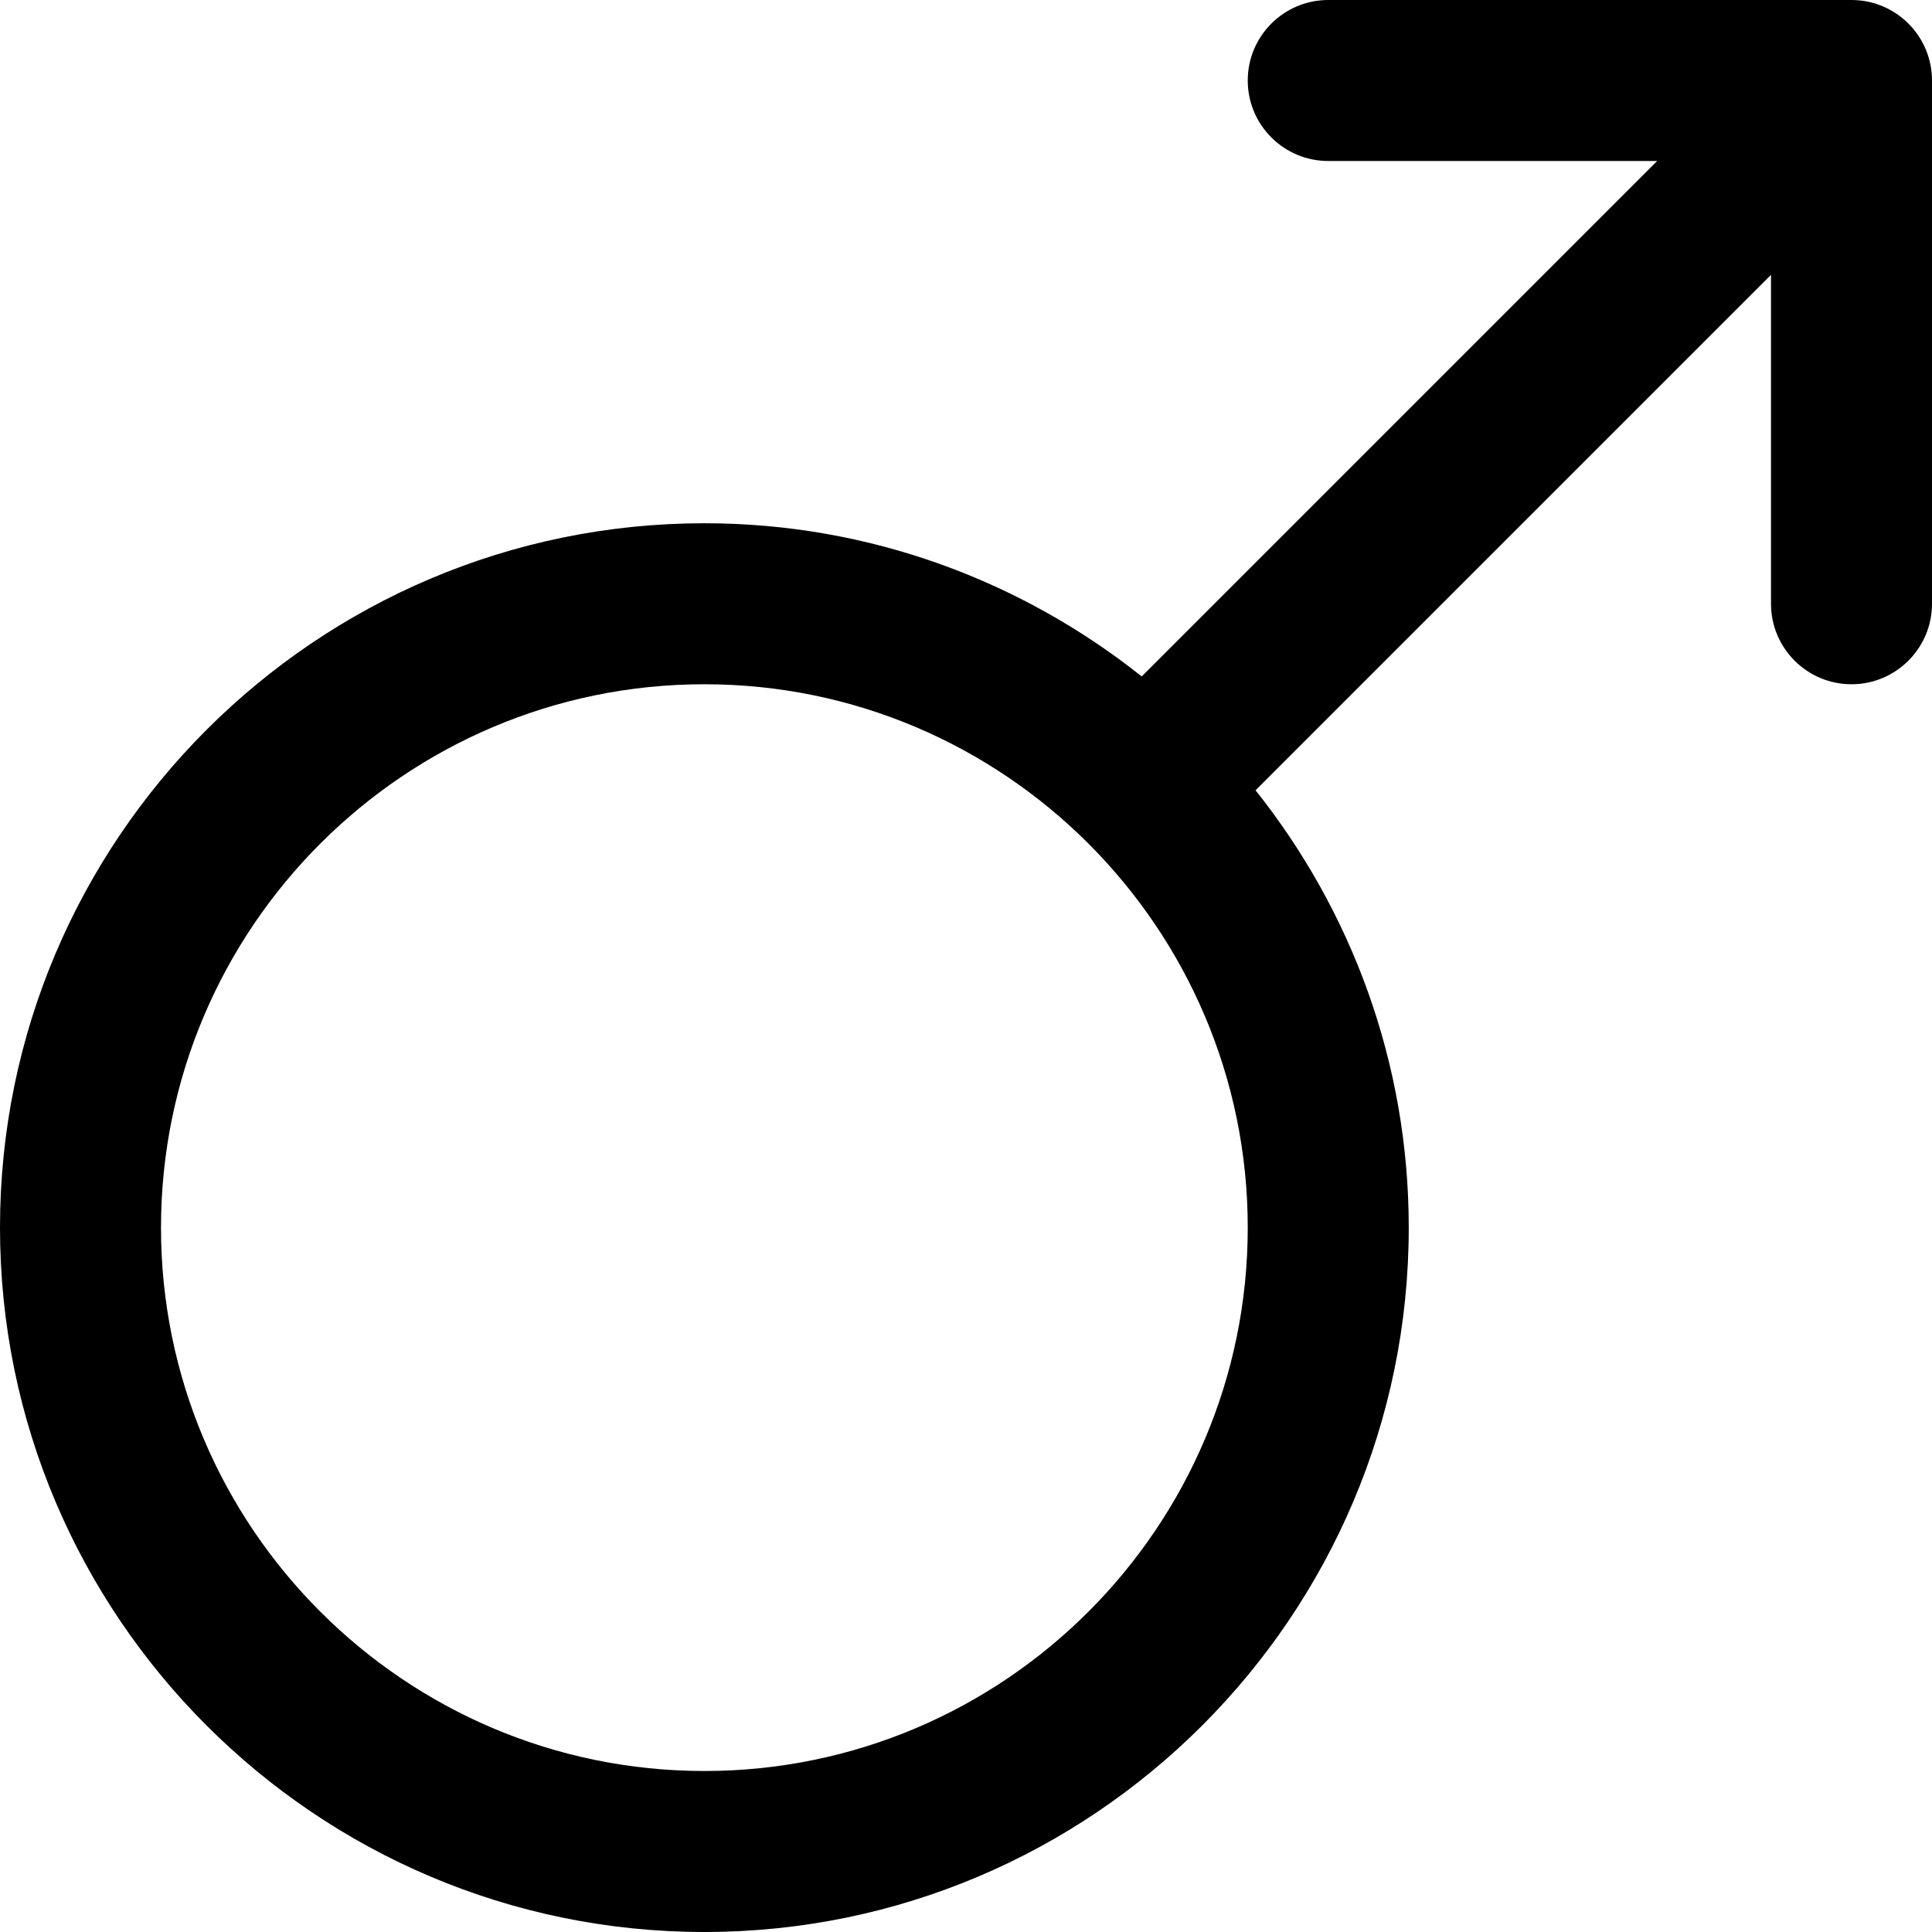
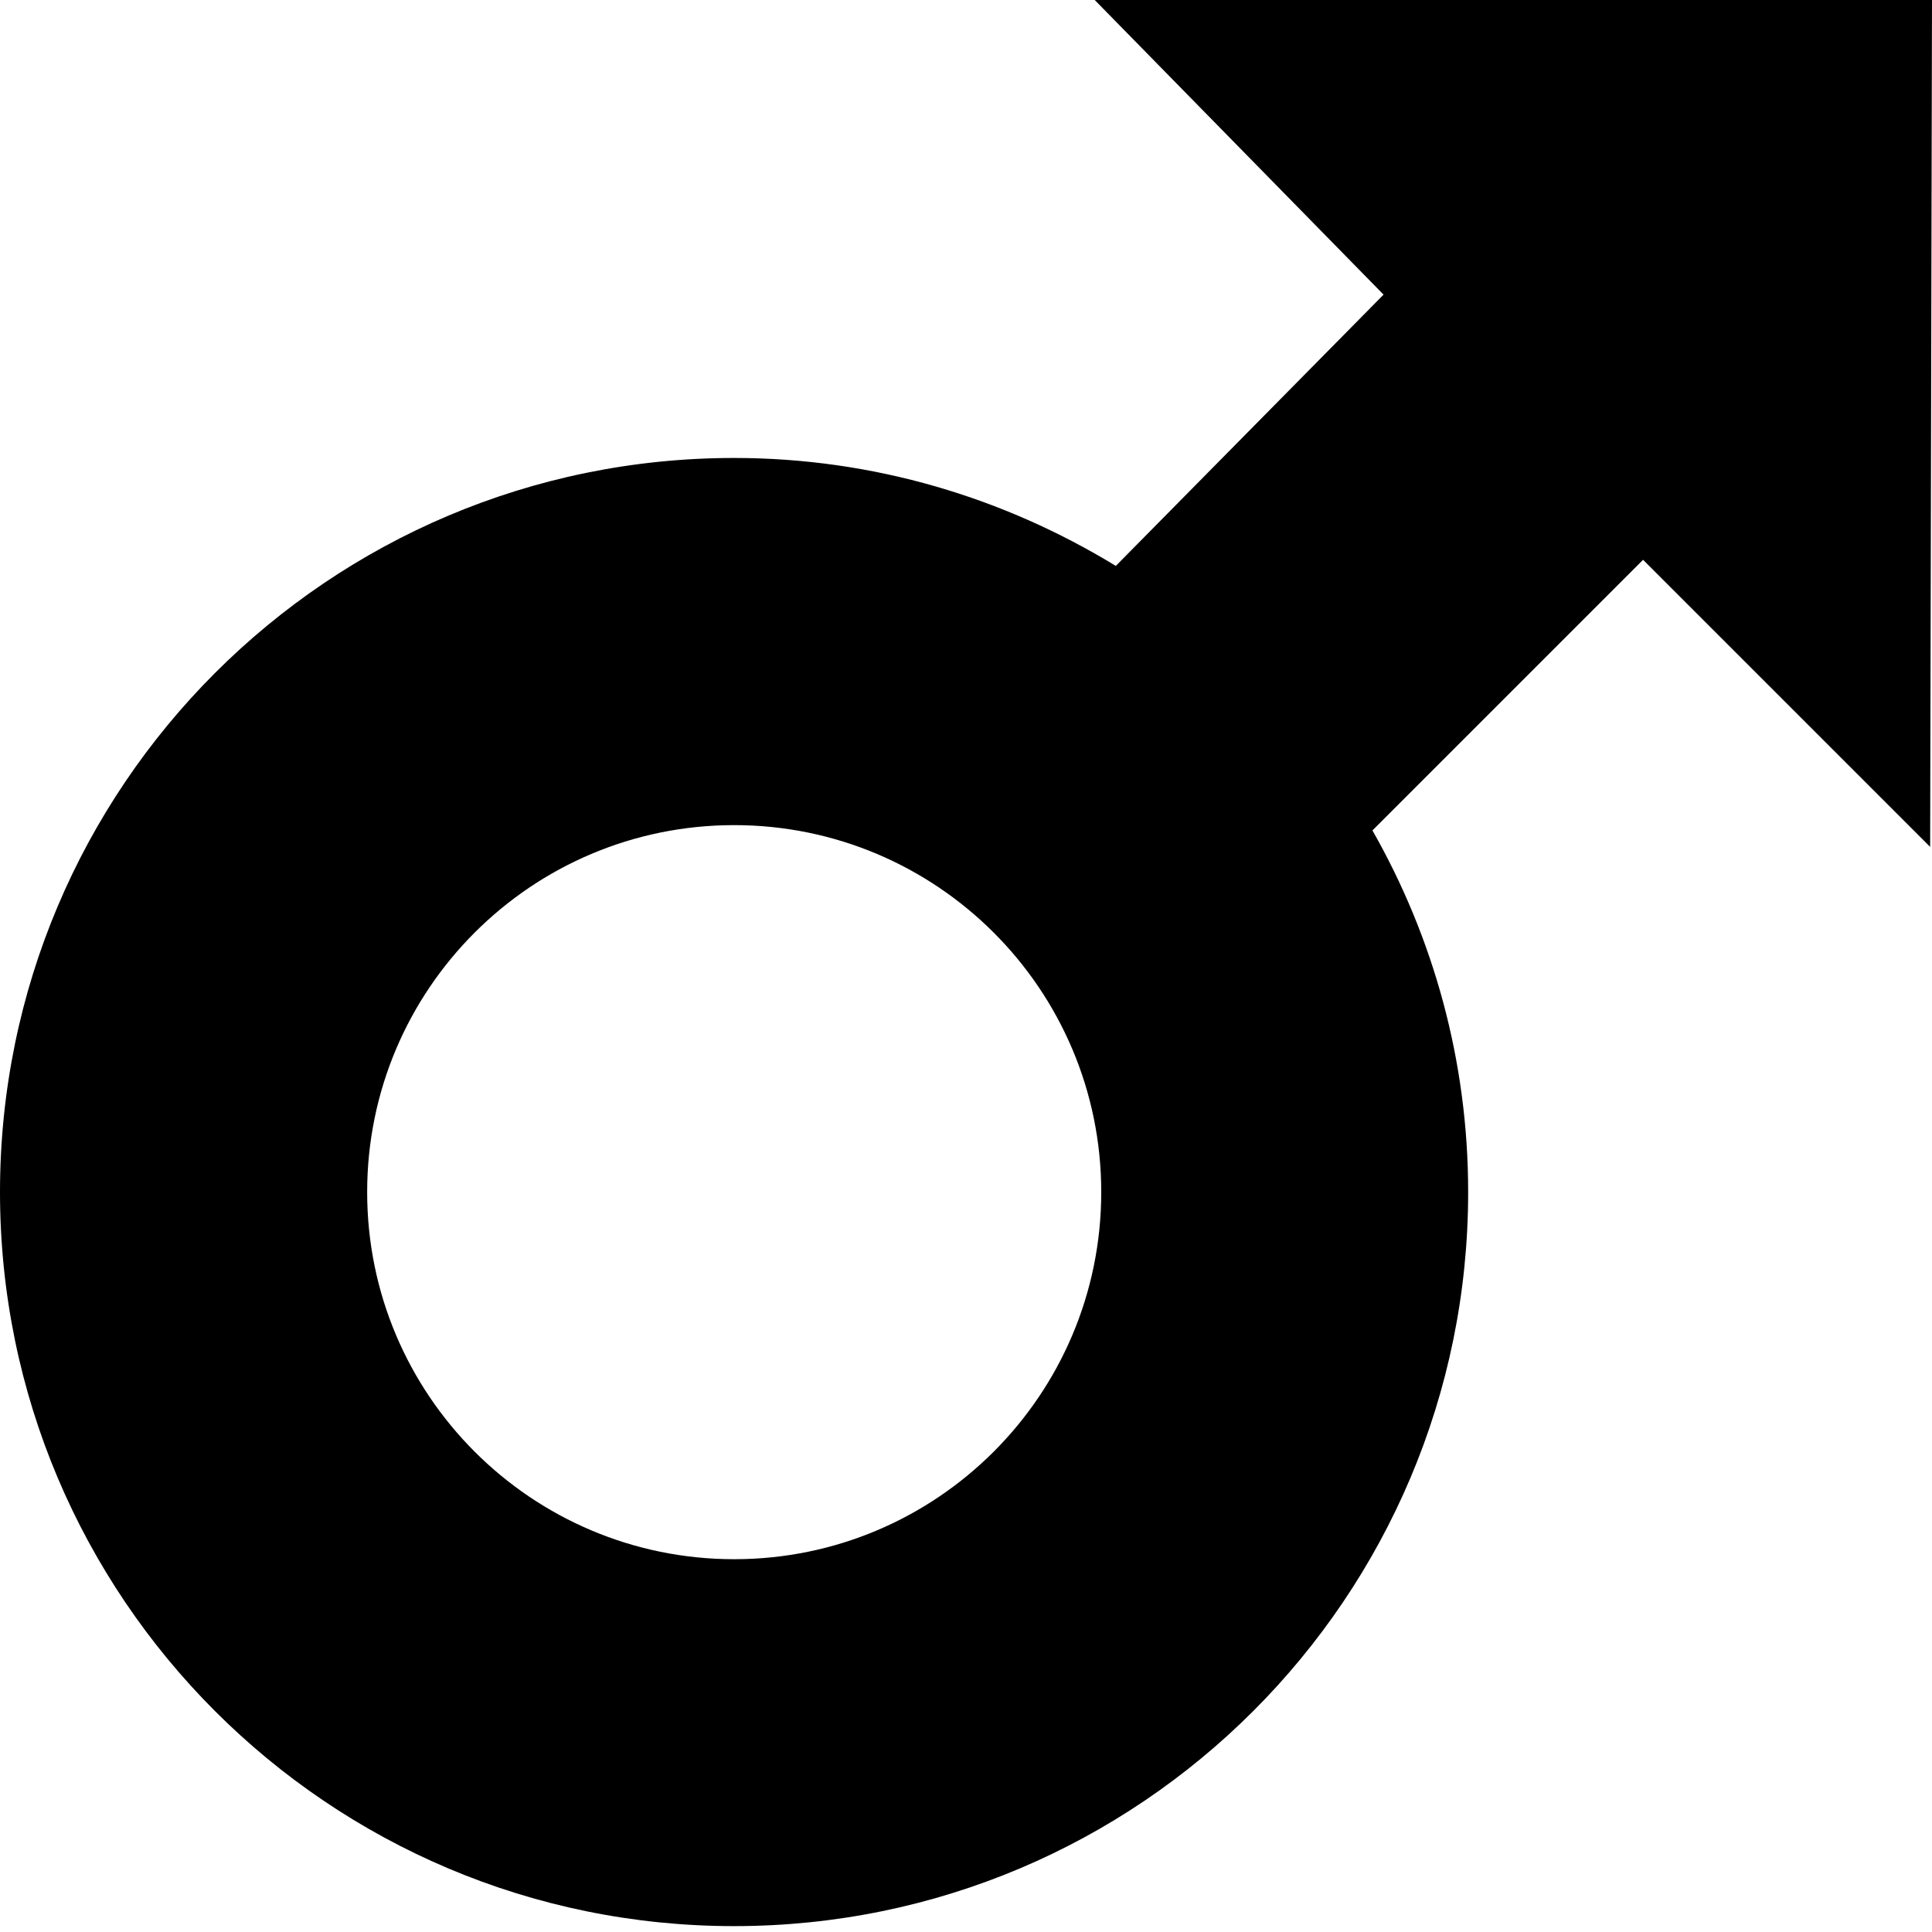
- <svg xmlns="http://www.w3.org/2000/svg" version="1.1" x="0px" y="0px" width="24px" height="24px" viewBox="0 0 24 24" enable-background="new 0 0 24 24" xml:space="preserve">
-   <g id="Filled_Icons_1_">
-     <g id="Filled_Icons">
-       <path d="M23,0h-6.5c-0.552,0-1,0.448-1,1c0,0.552,0.448,1,1,1h4.086l-6.403,6.403C12.689,7.216,10.803,6.5,8.75,6.5    C3.925,6.5,0,10.426,0,15.25C0,20.075,3.925,24,8.75,24s8.75-3.925,8.75-8.75c0-2.053-0.715-3.939-1.903-5.433L22,3.414V7.5    c0,0.552,0.448,1,1,1s1-0.448,1-1V1C24,0.448,23.552,0,23,0z M8.75,22C5.028,22,2,18.973,2,15.25C2,11.528,5.028,8.5,8.75,8.5    s6.75,3.028,6.75,6.75C15.5,18.973,12.472,22,8.75,22z" />
+ <svg xmlns="http://www.w3.org/2000/svg" width="24px" height="24px" viewBox="0 0 24 24" version="1.1">
+   <defs />
+   <g id="Icons" stroke="none" stroke-width="1">
+     <g id="sex-male">
+       <path d="M13.599,2.024819e-15 L24,2.024819e-15 L23.977,10.52 L20.411,6.954 L17.049,10.316 C17.804,11.643 18.238,13.173 18.238,14.808 C18.238,19.844 14.157,23.927 9.119,23.927 C4.083,23.927 0,19.844 0,14.808 C0,9.772 4.083,5.689 9.119,5.689 C10.857,5.689 12.477,6.185 13.861,7.03 L17.187,3.66 L13.599,0 L13.599,2.024819e-15 Z M4.561,14.809 C4.561,17.327 6.602,19.369 9.12,19.369 C11.638,19.369 13.68,17.327 13.68,14.809 C13.68,12.291 11.638,10.25 9.12,10.25 C6.602,10.25 4.561,12.291 4.561,14.809 L4.561,14.809 Z" />
    </g>
-     <g id="New_icons">
- 	</g>
-   </g>
-   <g id="Invisible_Shape">
-     <rect fill="none" width="24" height="24" />
  </g>
</svg>
